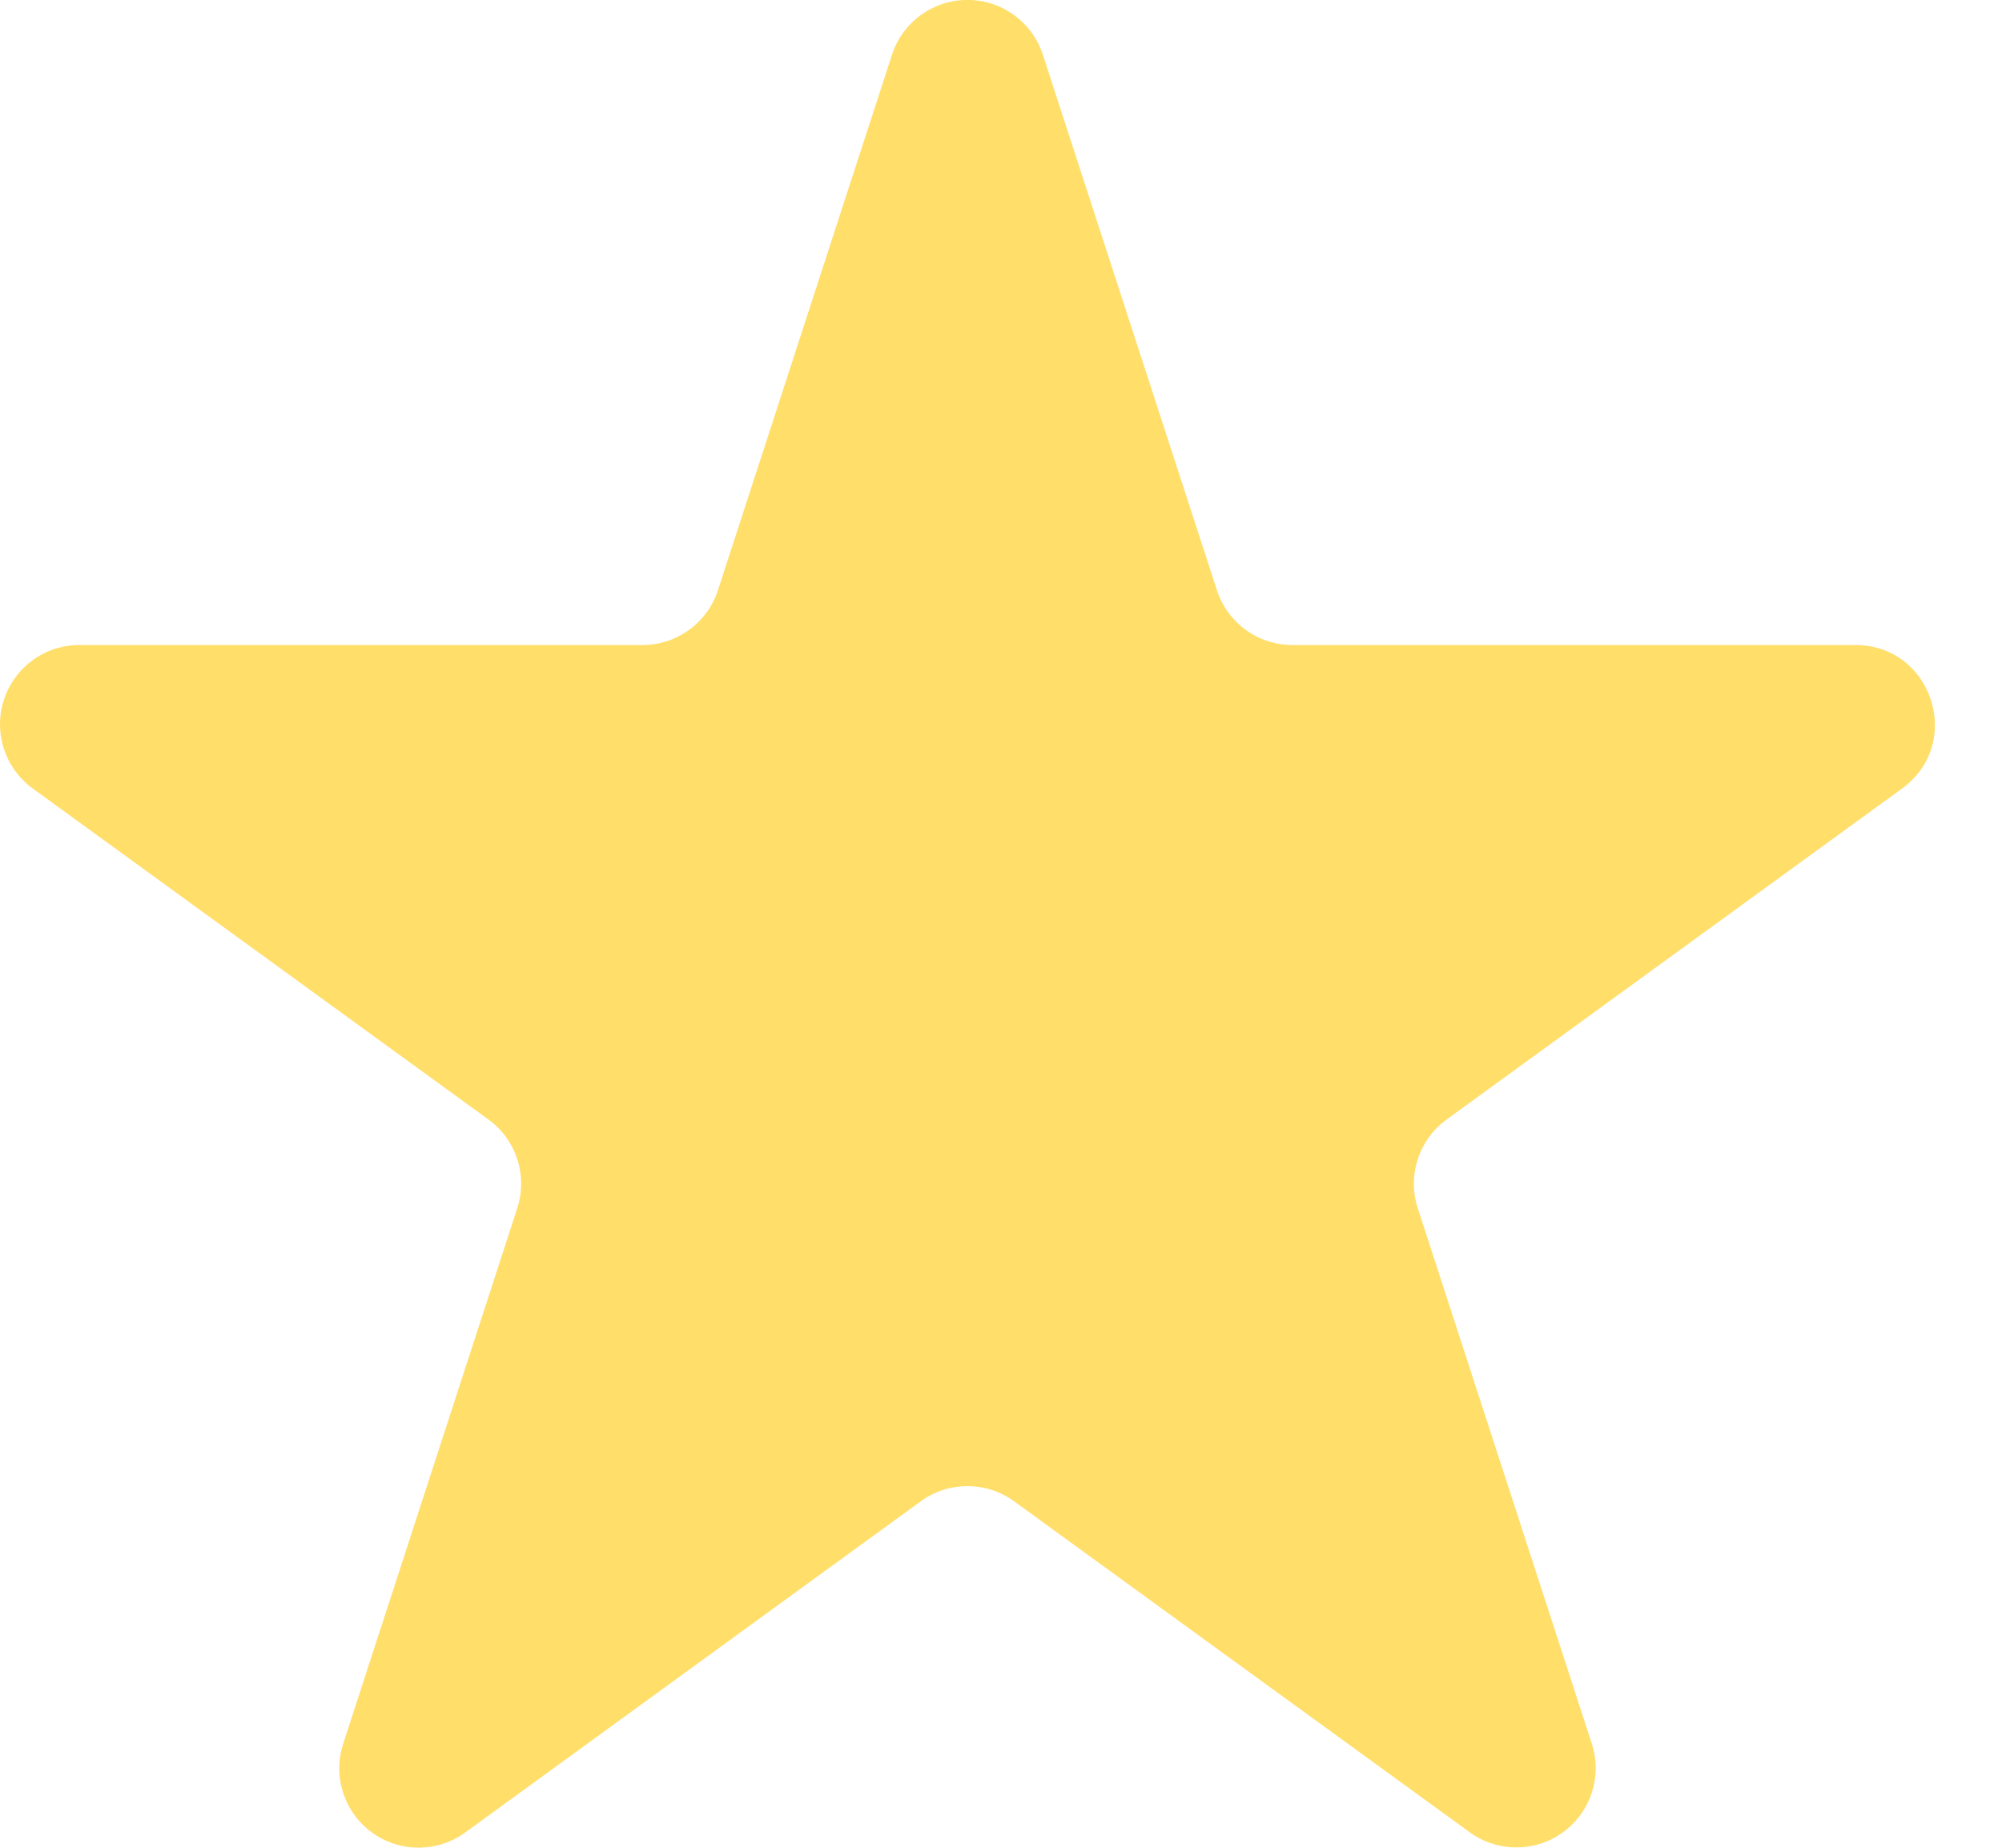
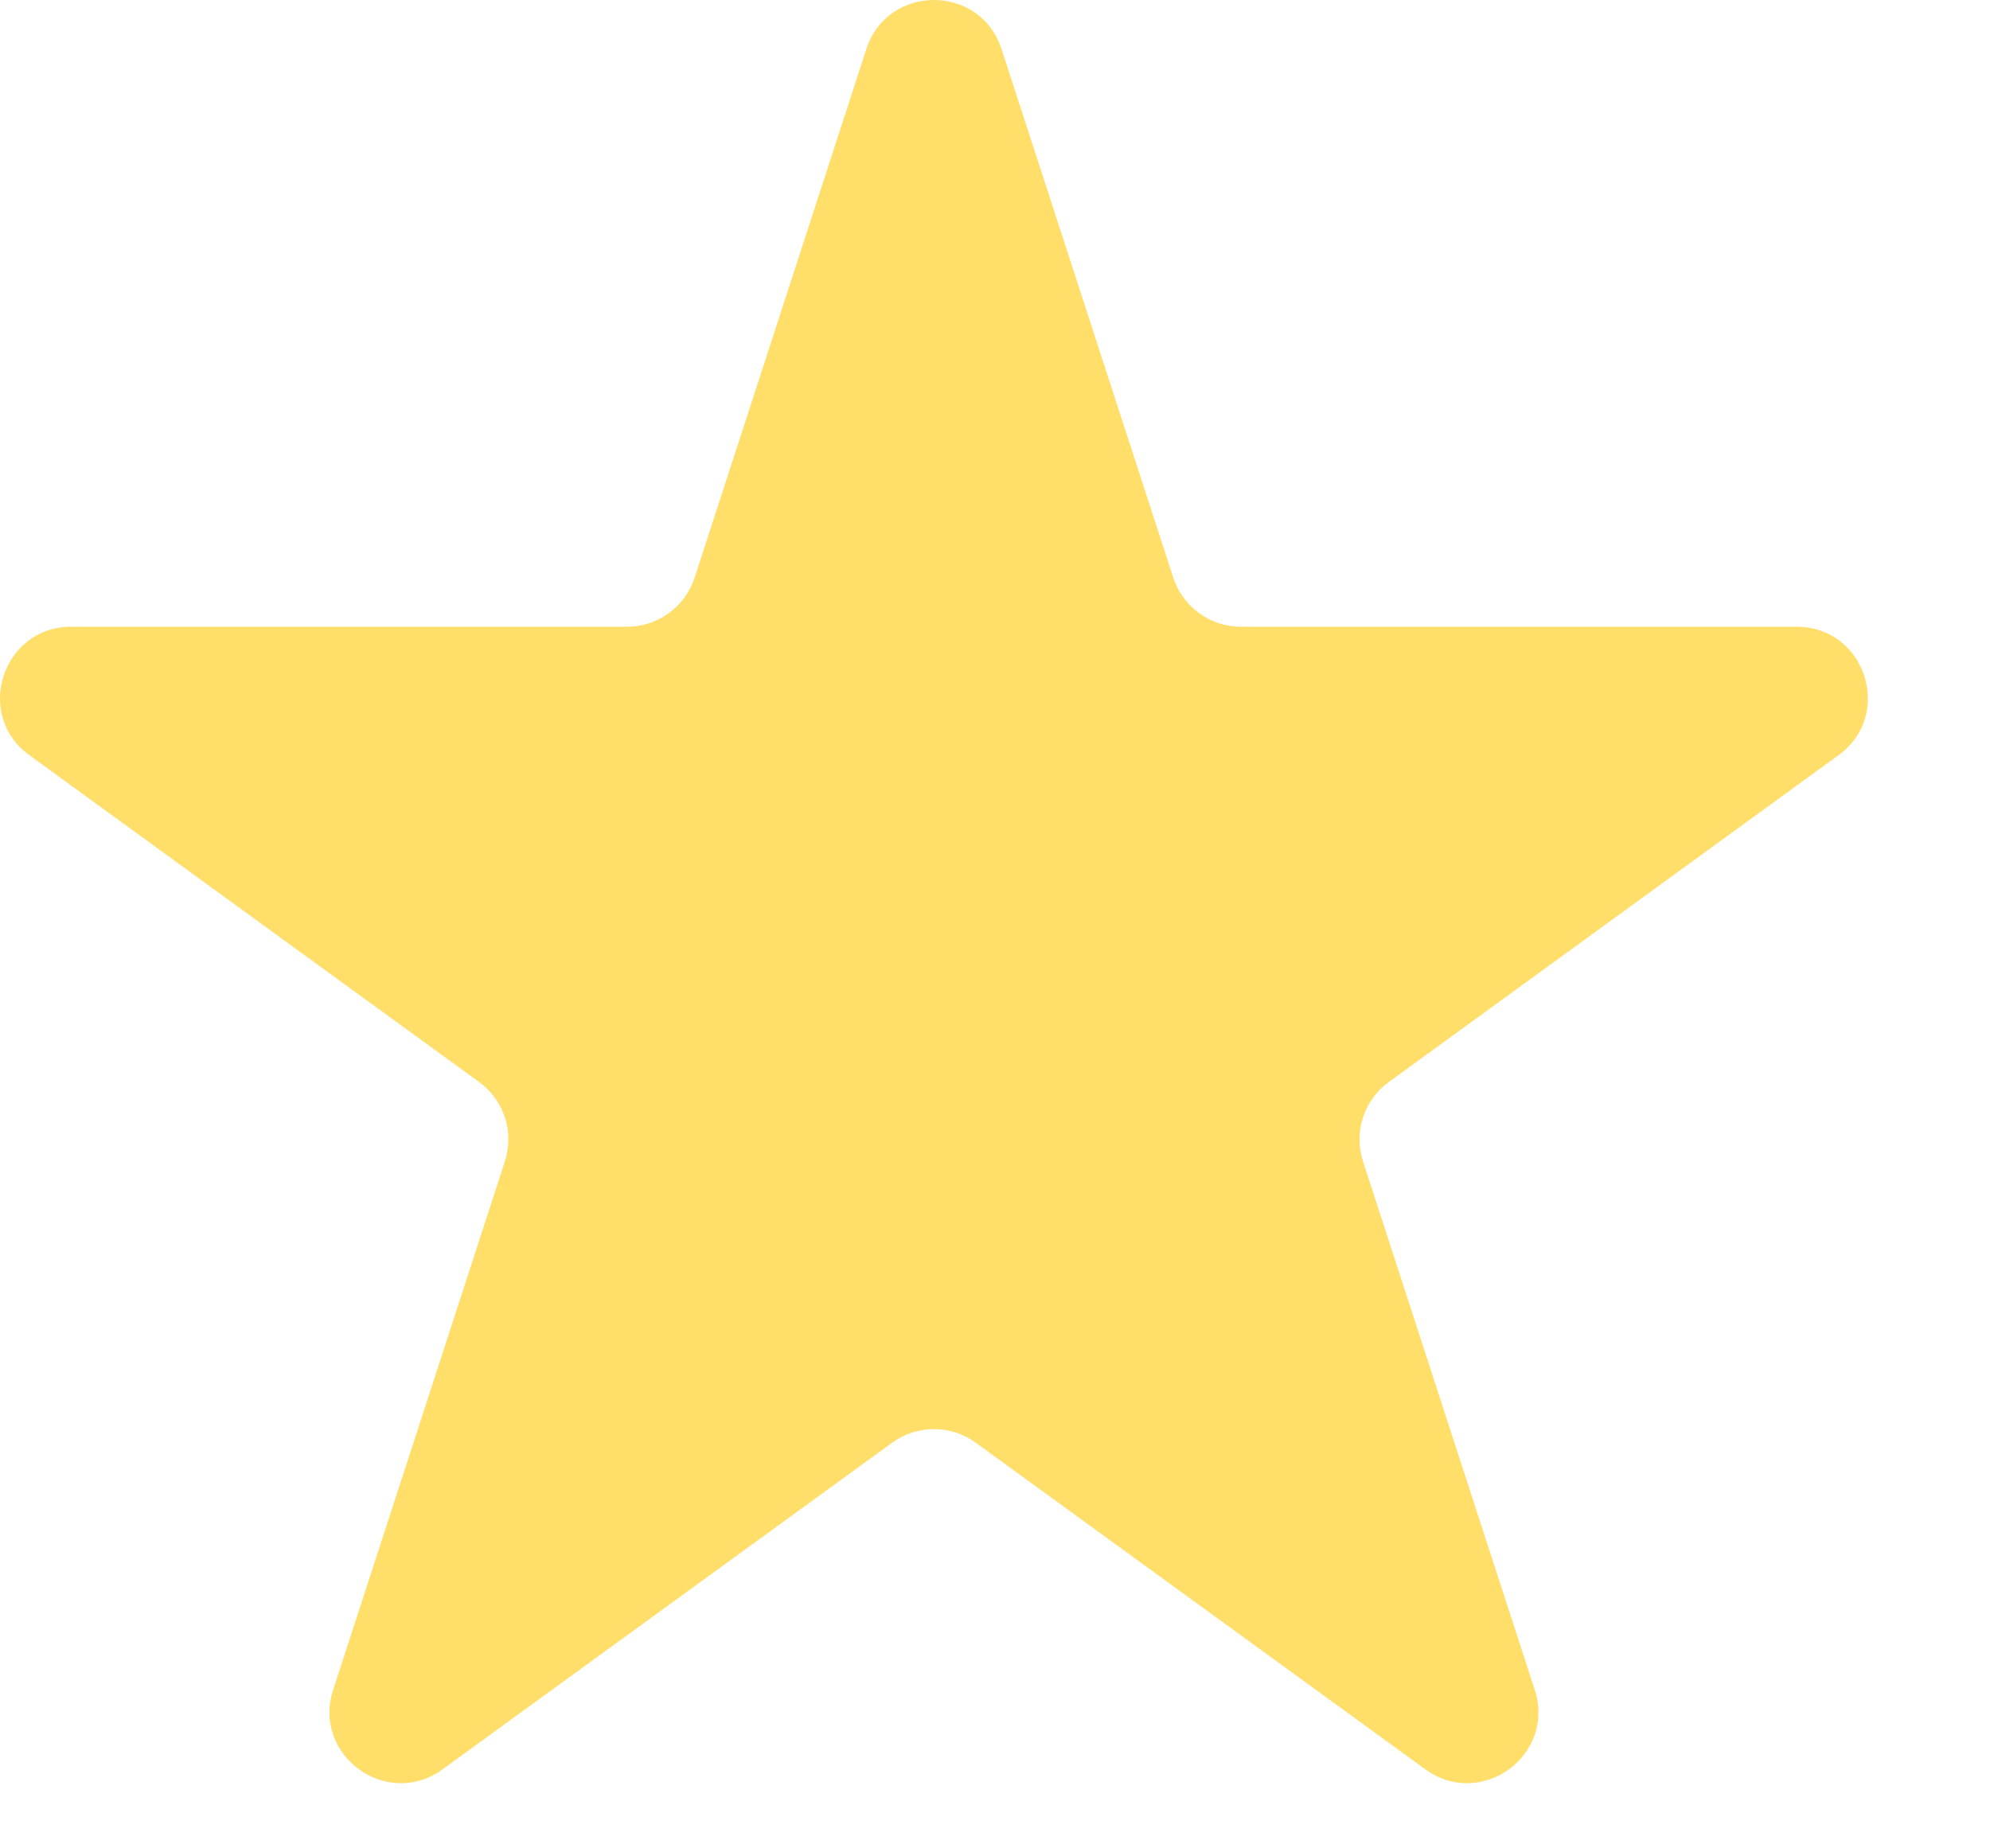
- <svg xmlns="http://www.w3.org/2000/svg" width="13" height="12" fill="none" viewBox="0 0 13 12">
-   <path fill="#FFDE6A" d="M5.792.356a.515.515 0 0 1 .98 0l1.13 3.477a.515.515 0 0 0 .49.356h3.656c.499 0 .707.639.303.932l-2.958 2.15a.515.515 0 0 0-.187.575l1.13 3.477a.515.515 0 0 1-.793.576L6.585 9.75a.515.515 0 0 0-.606 0L3.022 11.9a.515.515 0 0 1-.793-.577l1.13-3.477a.515.515 0 0 0-.188-.576L.213 5.121a.515.515 0 0 1 .303-.932h3.656a.515.515 0 0 0 .49-.356L5.792.356z" />
+ <svg xmlns="http://www.w3.org/2000/svg" width="14" height="13" viewBox="0 0 14 13" fill="none">
+   <path d="M6.095 0.345C6.245 -0.115 6.896 -0.115 7.046 0.345L8.254 4.064C8.321 4.27 8.513 4.41 8.73 4.41H12.64C13.124 4.41 13.326 5.03 12.934 5.314L9.771 7.613C9.595 7.74 9.522 7.966 9.589 8.172L10.797 11.89C10.947 12.351 10.42 12.734 10.028 12.45L6.864 10.151C6.689 10.024 6.452 10.024 6.277 10.151L3.113 12.45C2.721 12.734 2.194 12.351 2.344 11.89L3.552 8.172C3.619 7.966 3.546 7.74 3.37 7.613L0.207 5.314C-0.185 5.03 0.017 4.41 0.501 4.41H4.411C4.628 4.41 4.82 4.27 4.887 4.064L6.095 0.345Z" fill="#FFDE6A" />
</svg>
